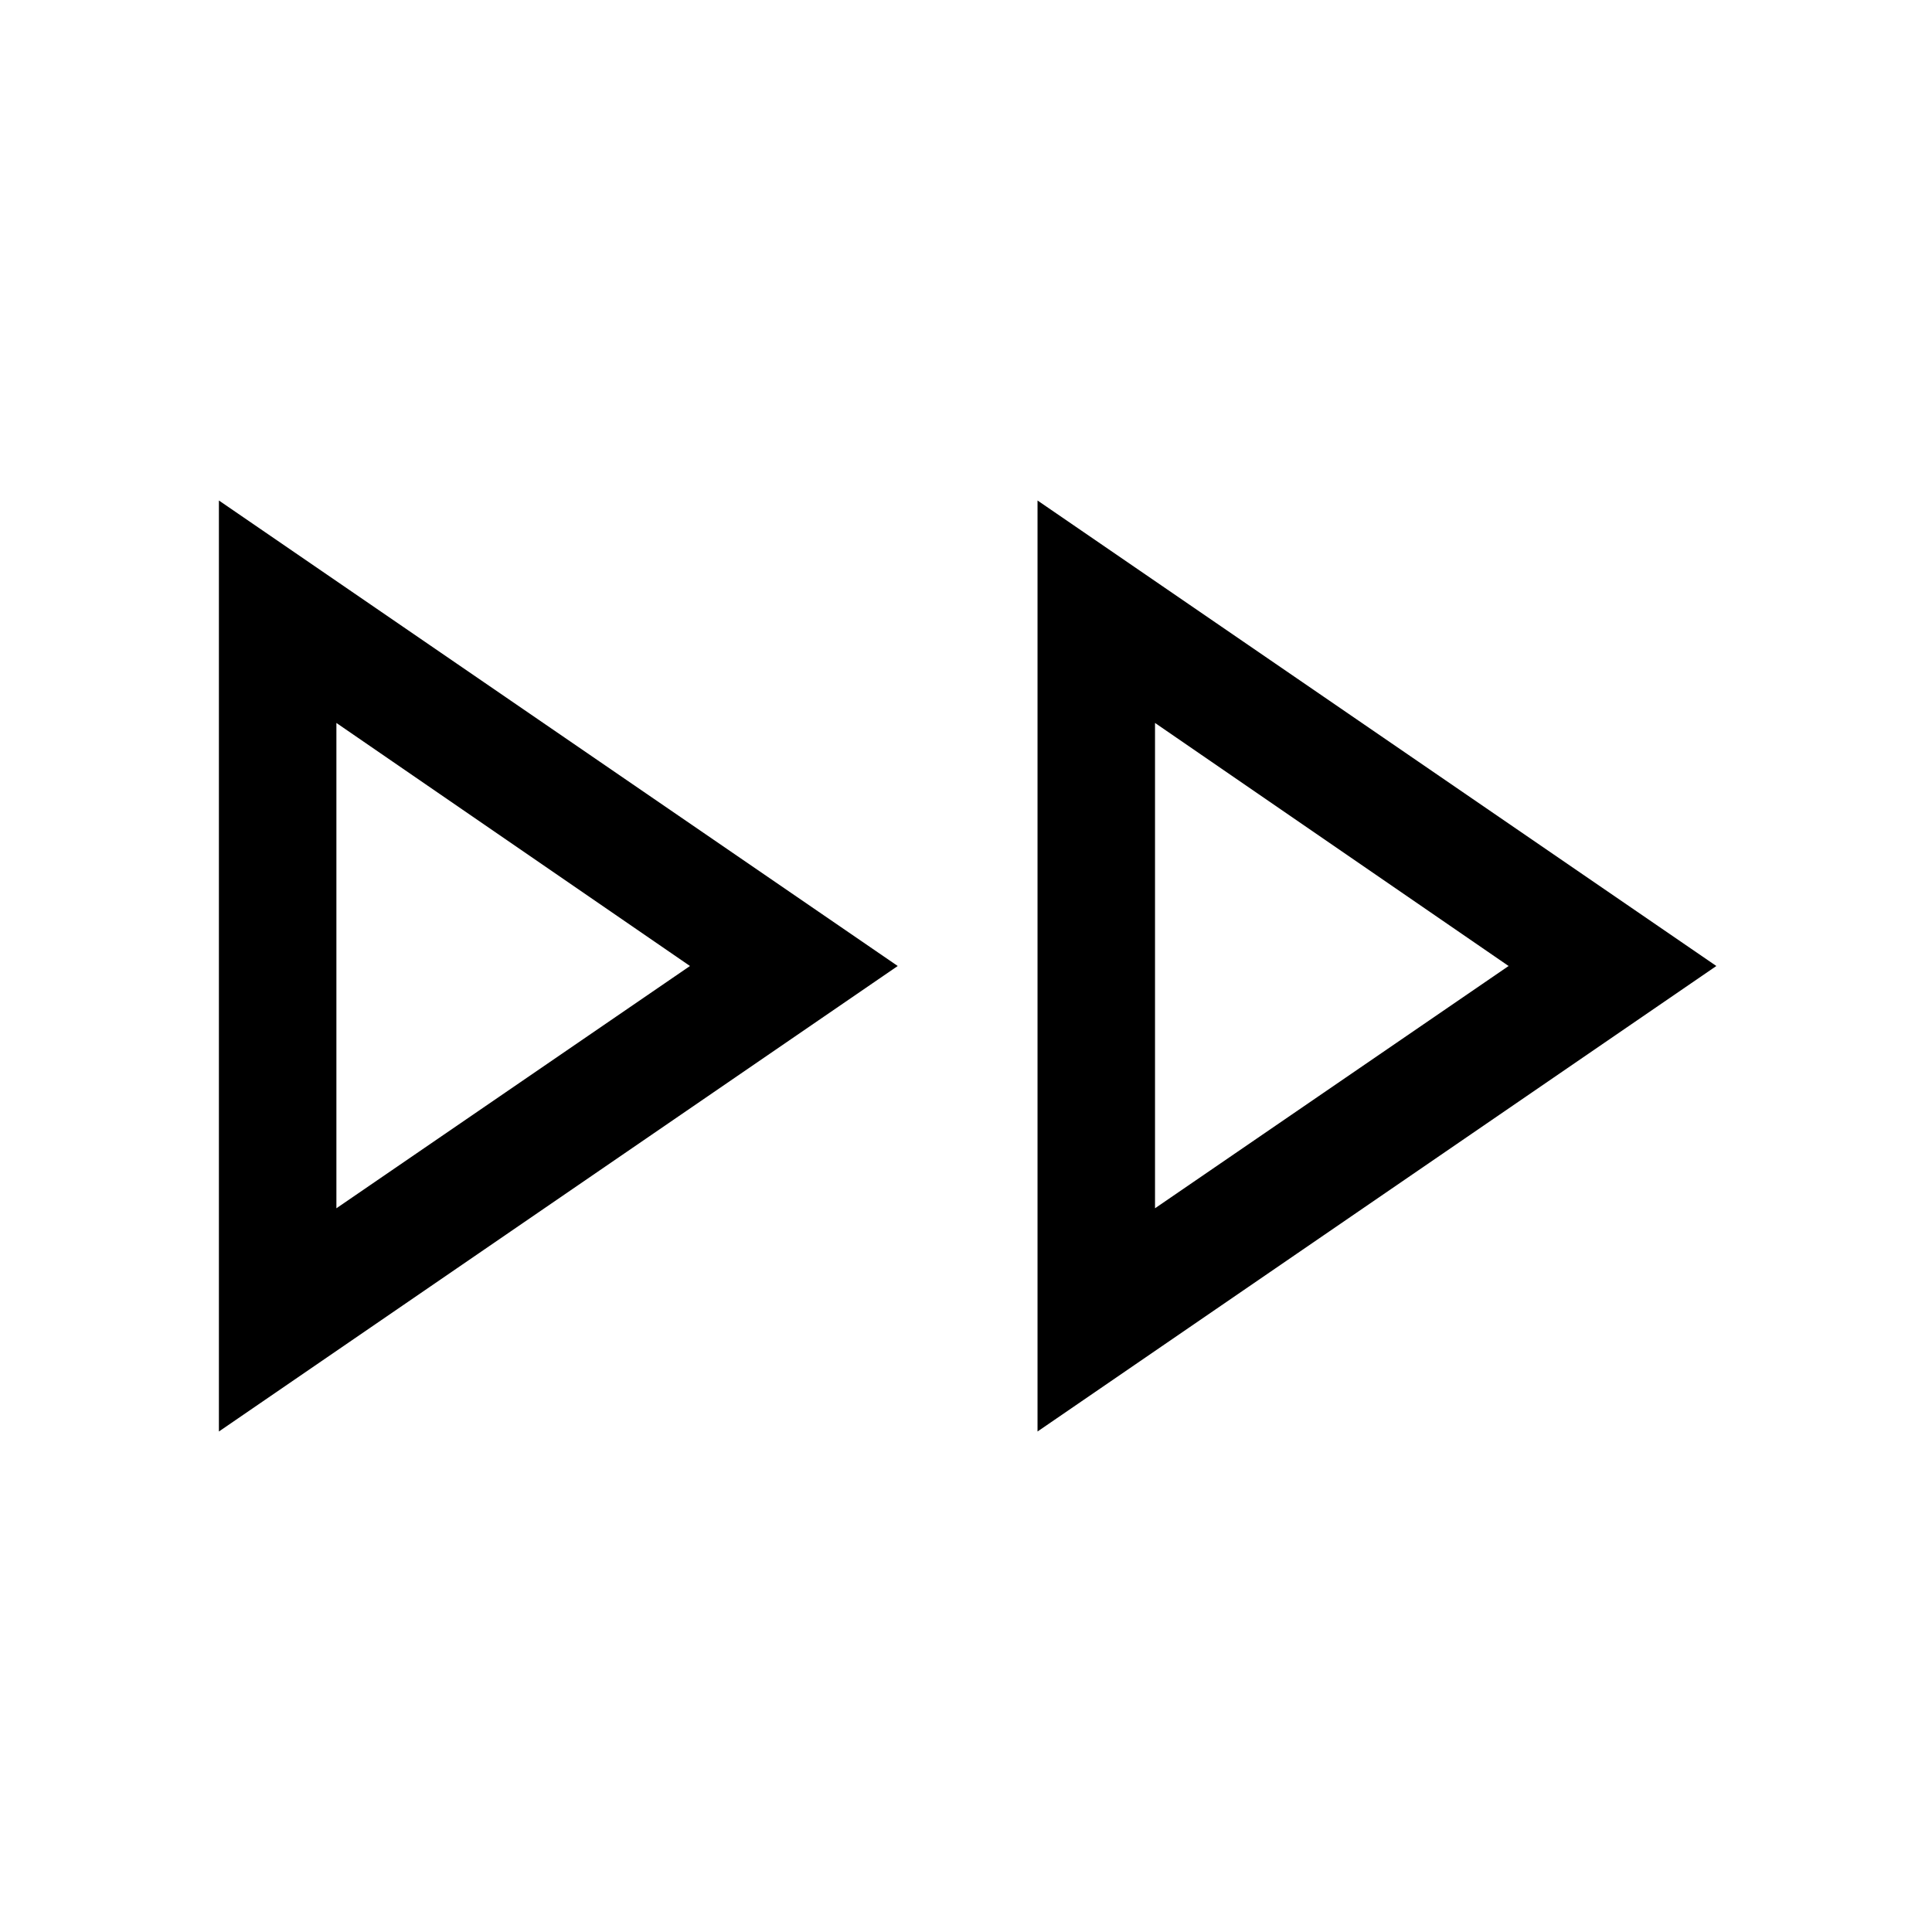
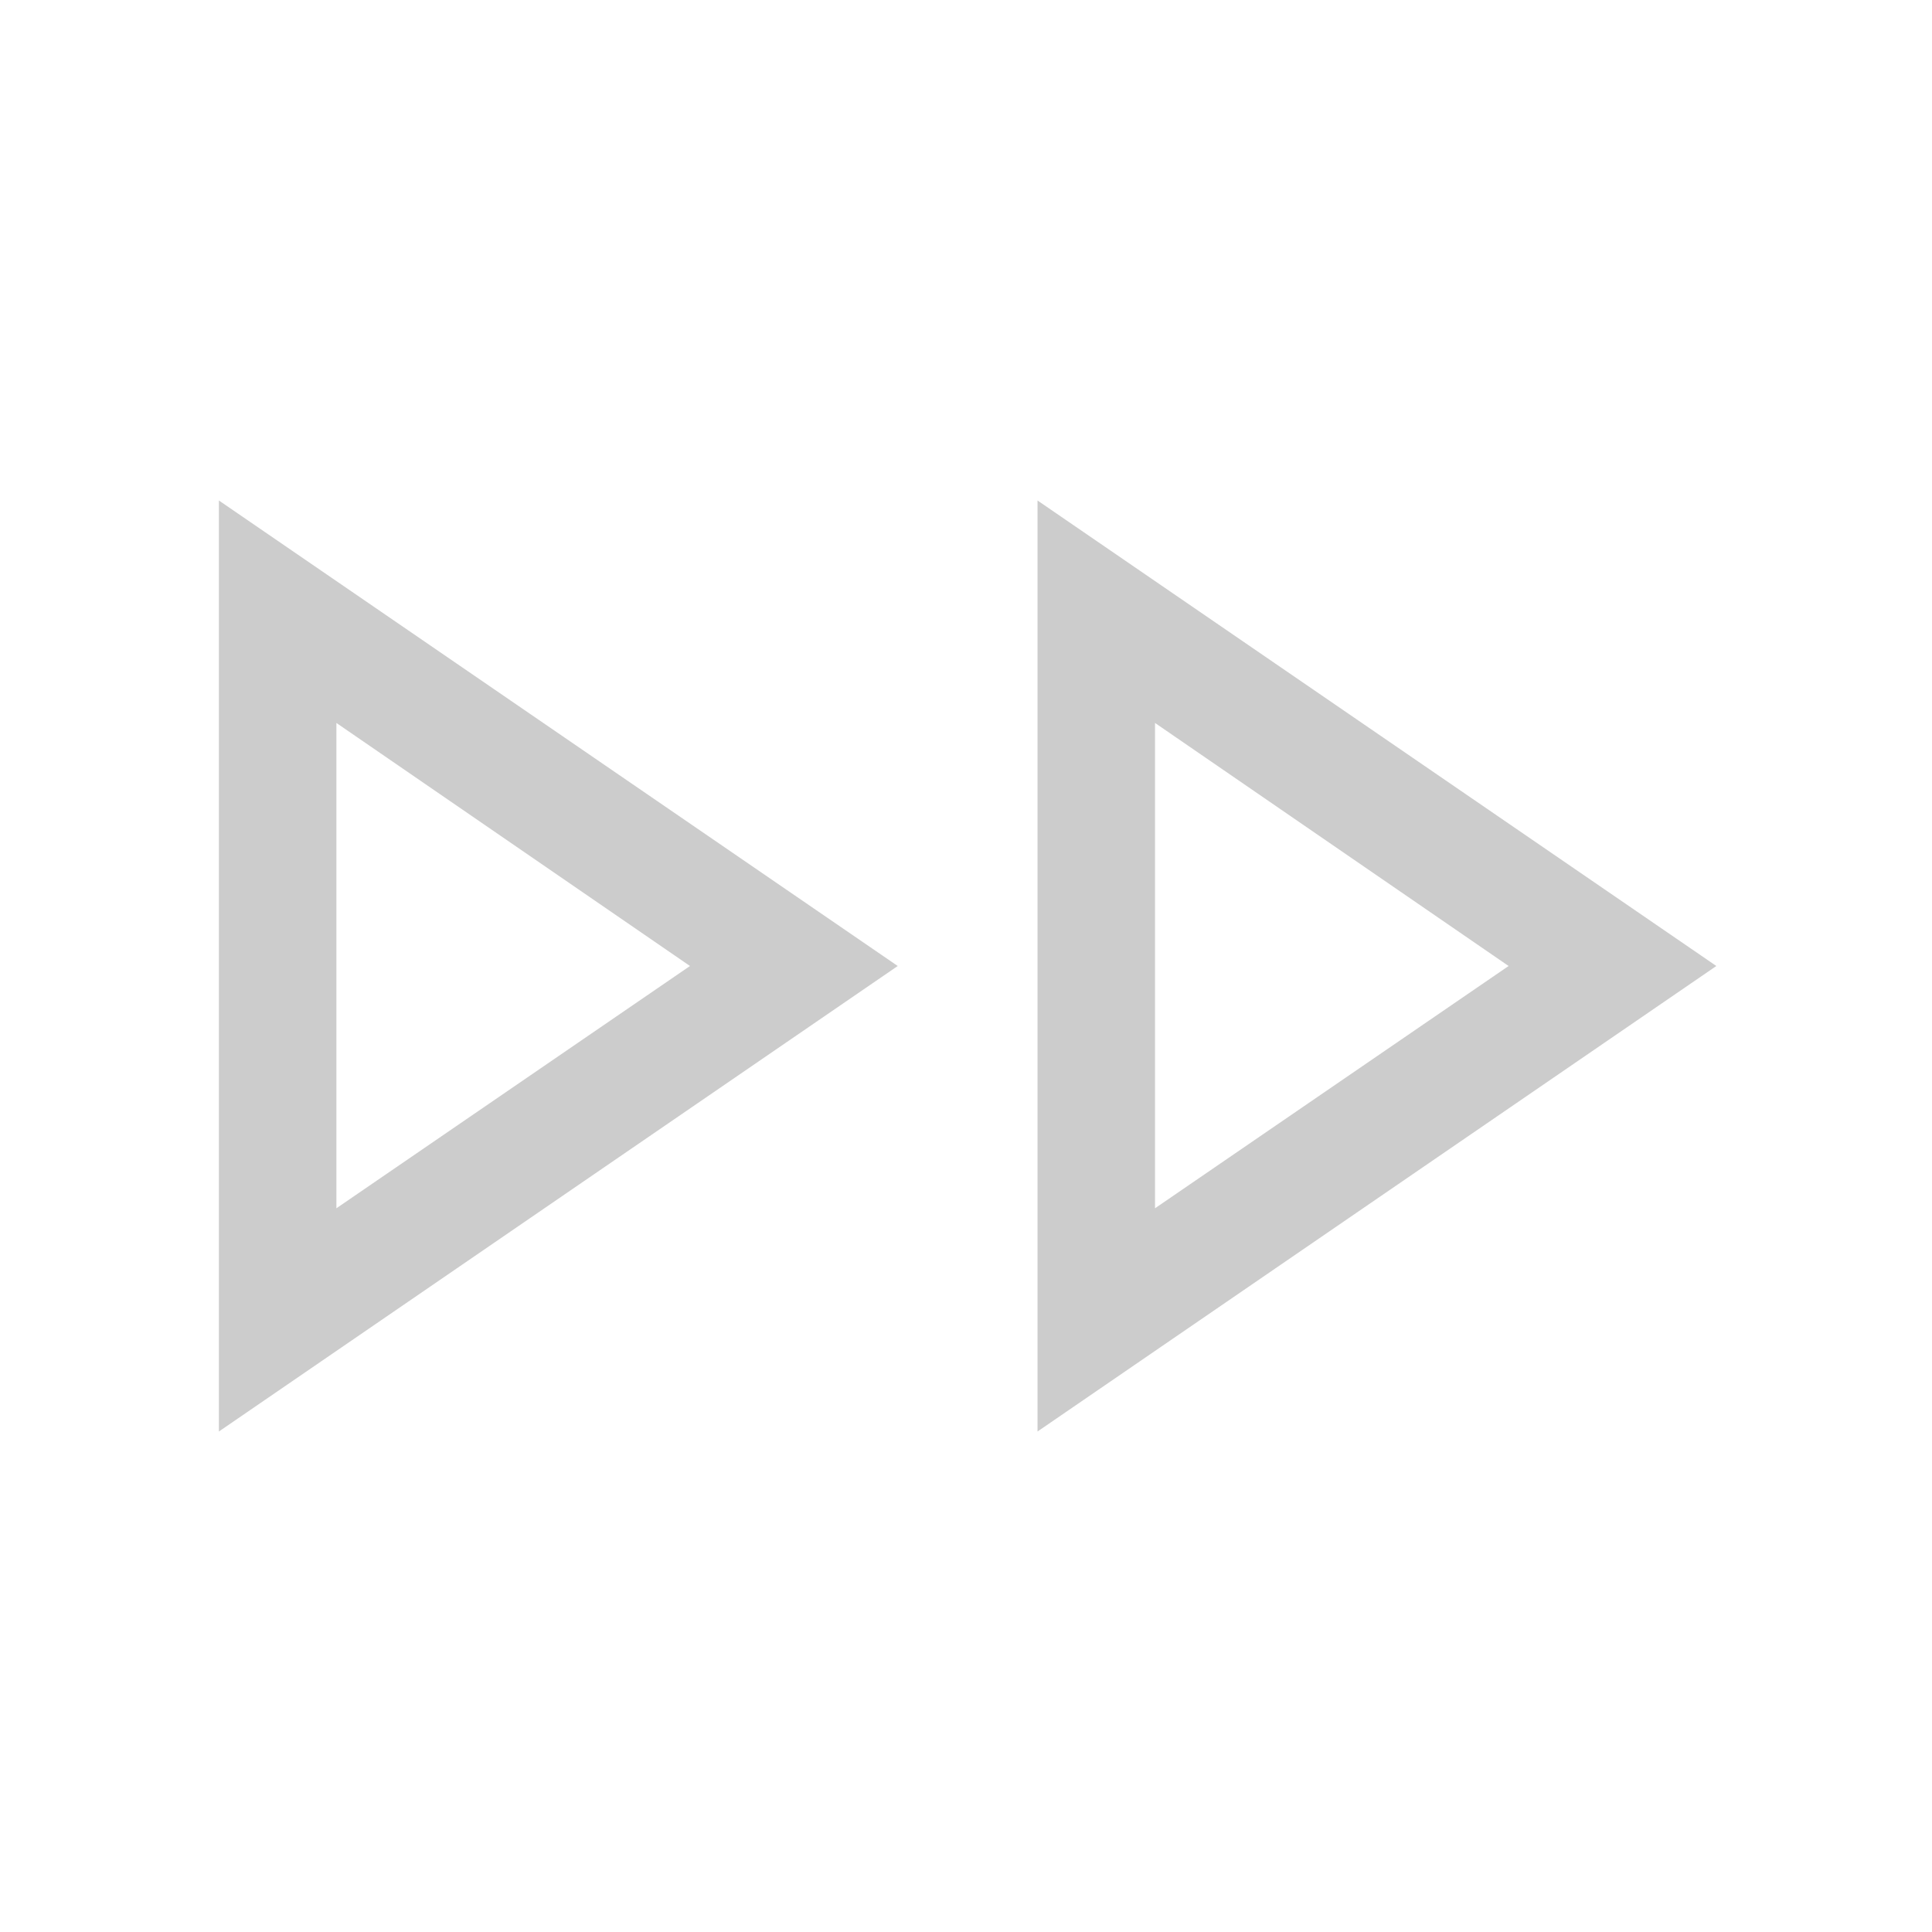
- <svg xmlns="http://www.w3.org/2000/svg" height="48" viewBox="0 -960 960 960" width="48">
-   <path d="M108.771-248.694v-462.612L446.076-480 108.771-248.694Zm406.768 0v-462.612L852.844-480 515.539-248.694ZM167.155-480Zm406.767 0ZM167.155-359.615 342.848-480 167.155-600.769v241.154Zm406.767 0L749.615-480 573.922-600.769v241.154Z" />
+ <svg xmlns="http://www.w3.org/2000/svg" height="48" viewBox="0 -960 960 960" width="48" fill="#cccccc">
+   <path d="M108.771-248.694v-462.612L446.076-480 108.771-248.694Zm406.768 0v-462.612L852.844-480 515.539-248.694ZM167.155-480Zm406.767 0ZM167.155-359.615 342.848-480 167.155-600.769v241.154Zm406.767 0L749.615-480 573.922-600.769v241.154Z" fill="#cccccc" />
</svg>
